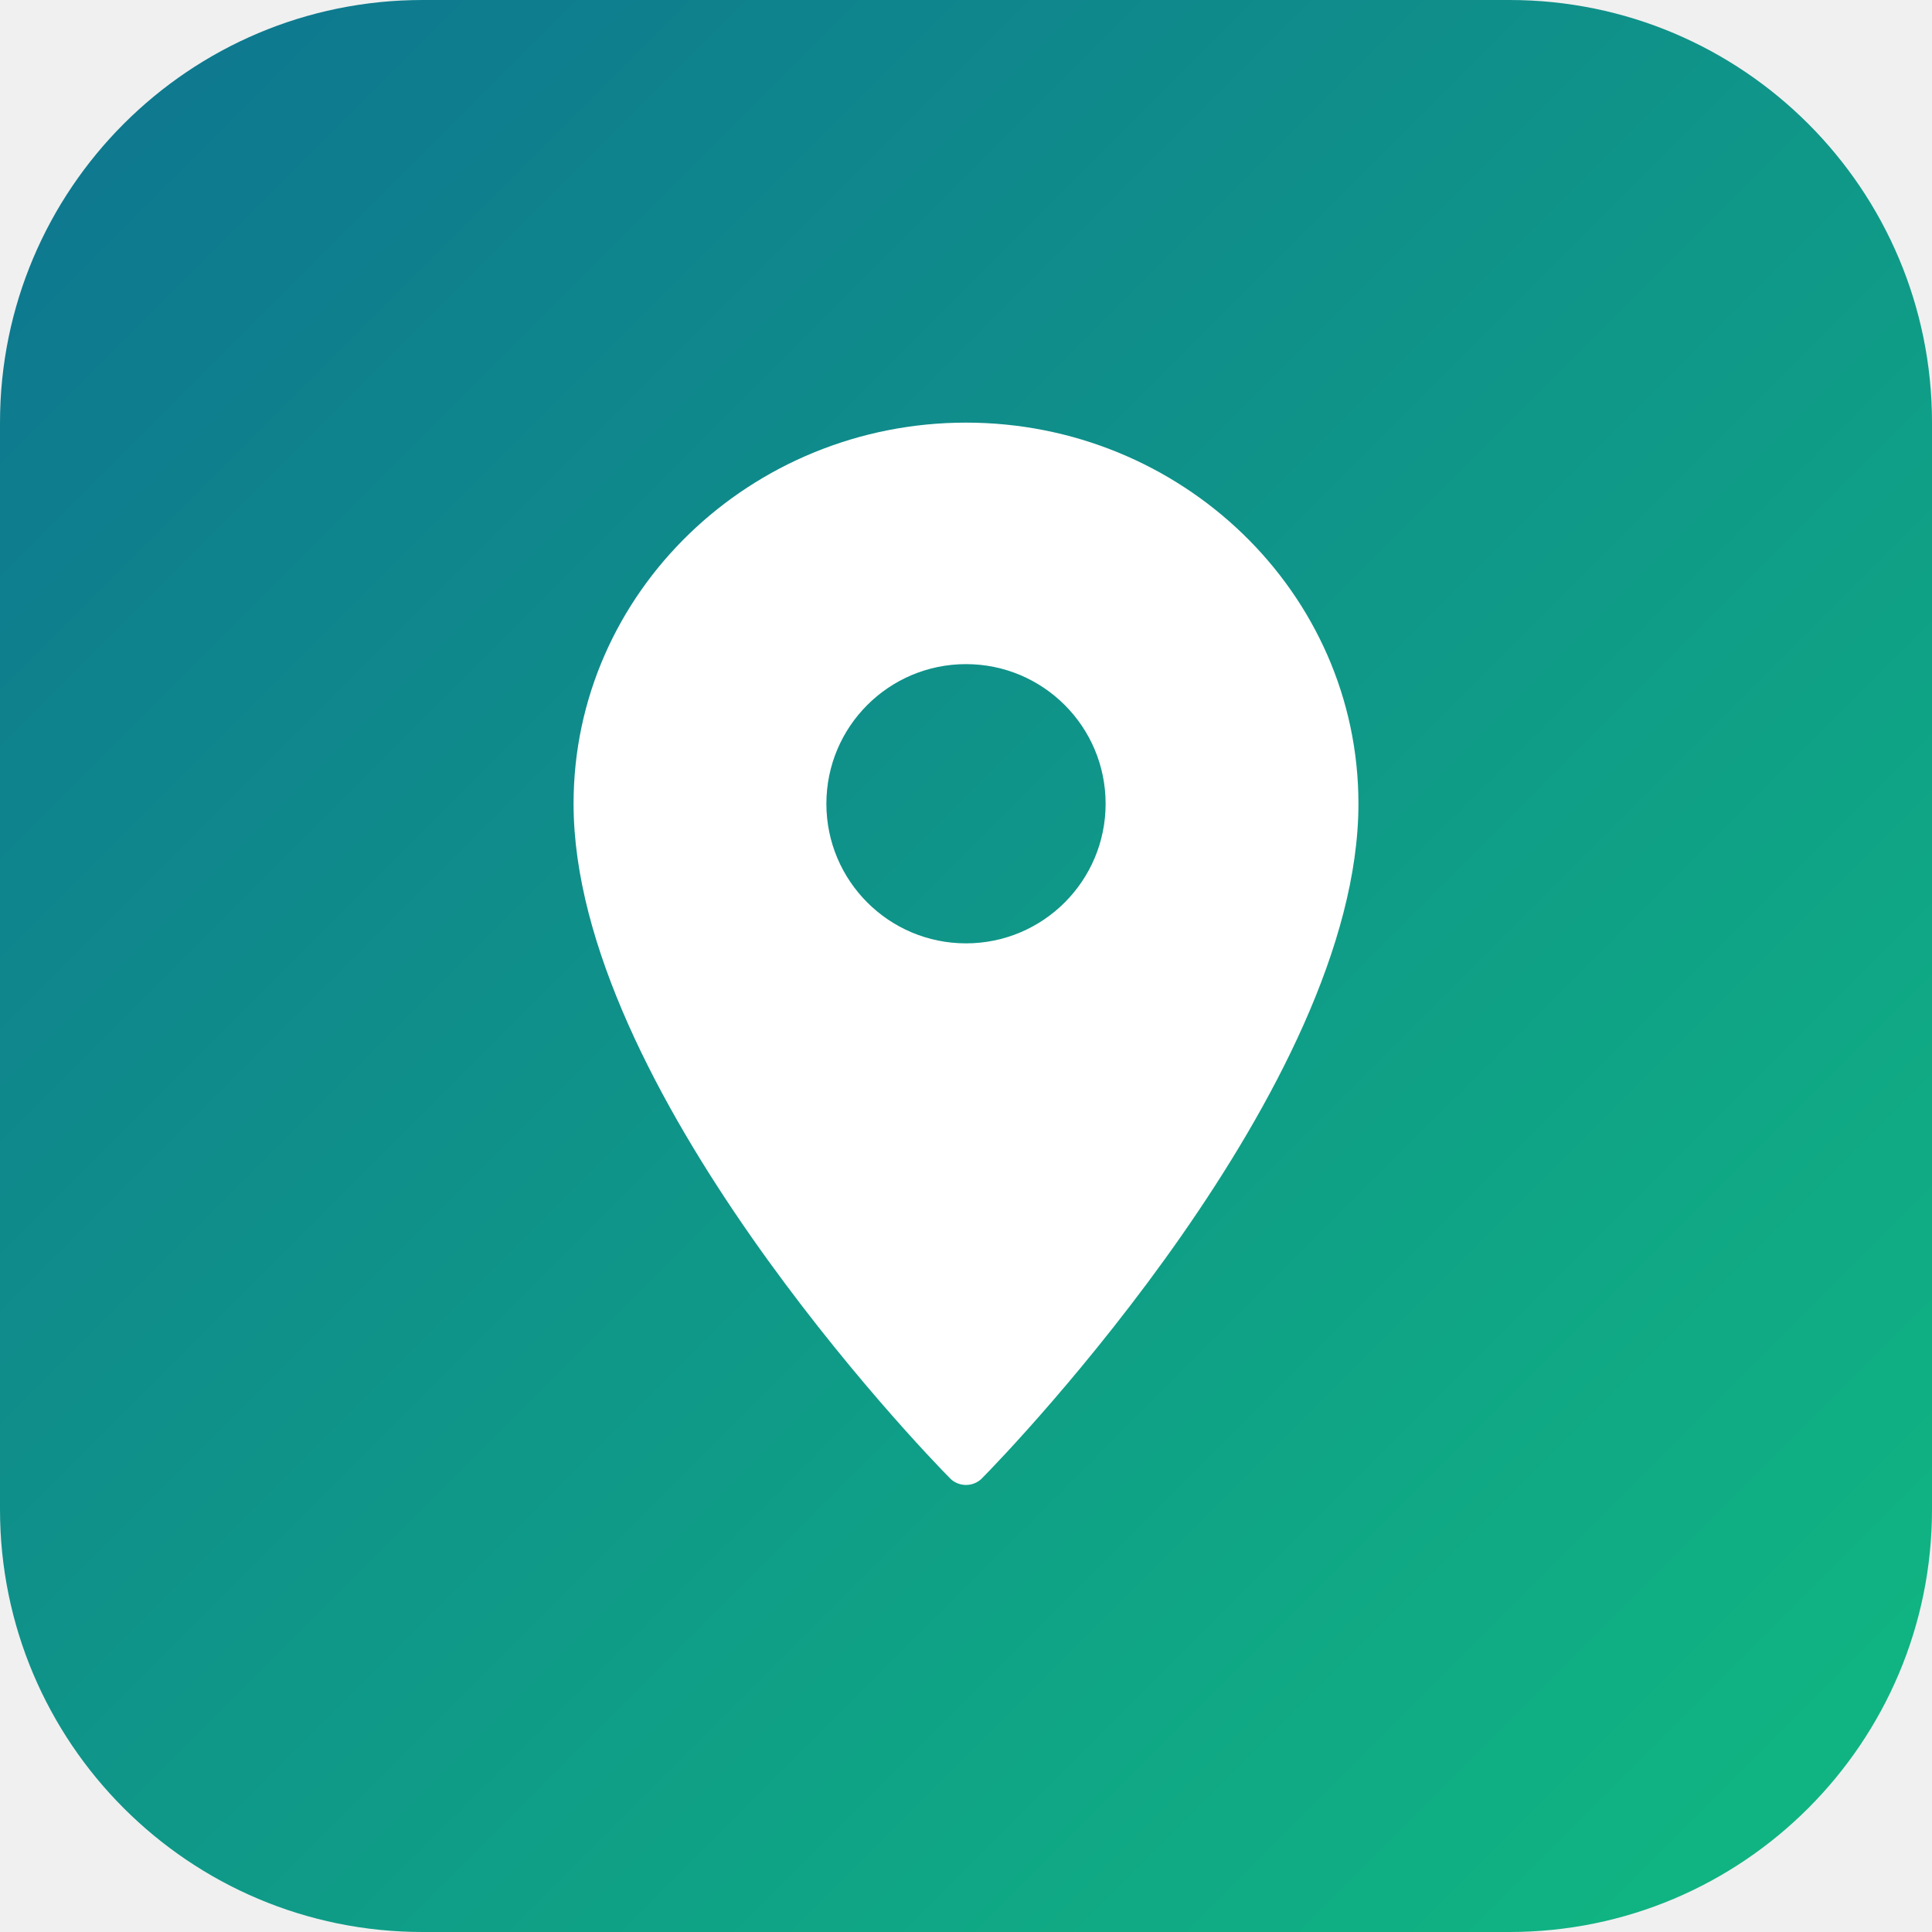
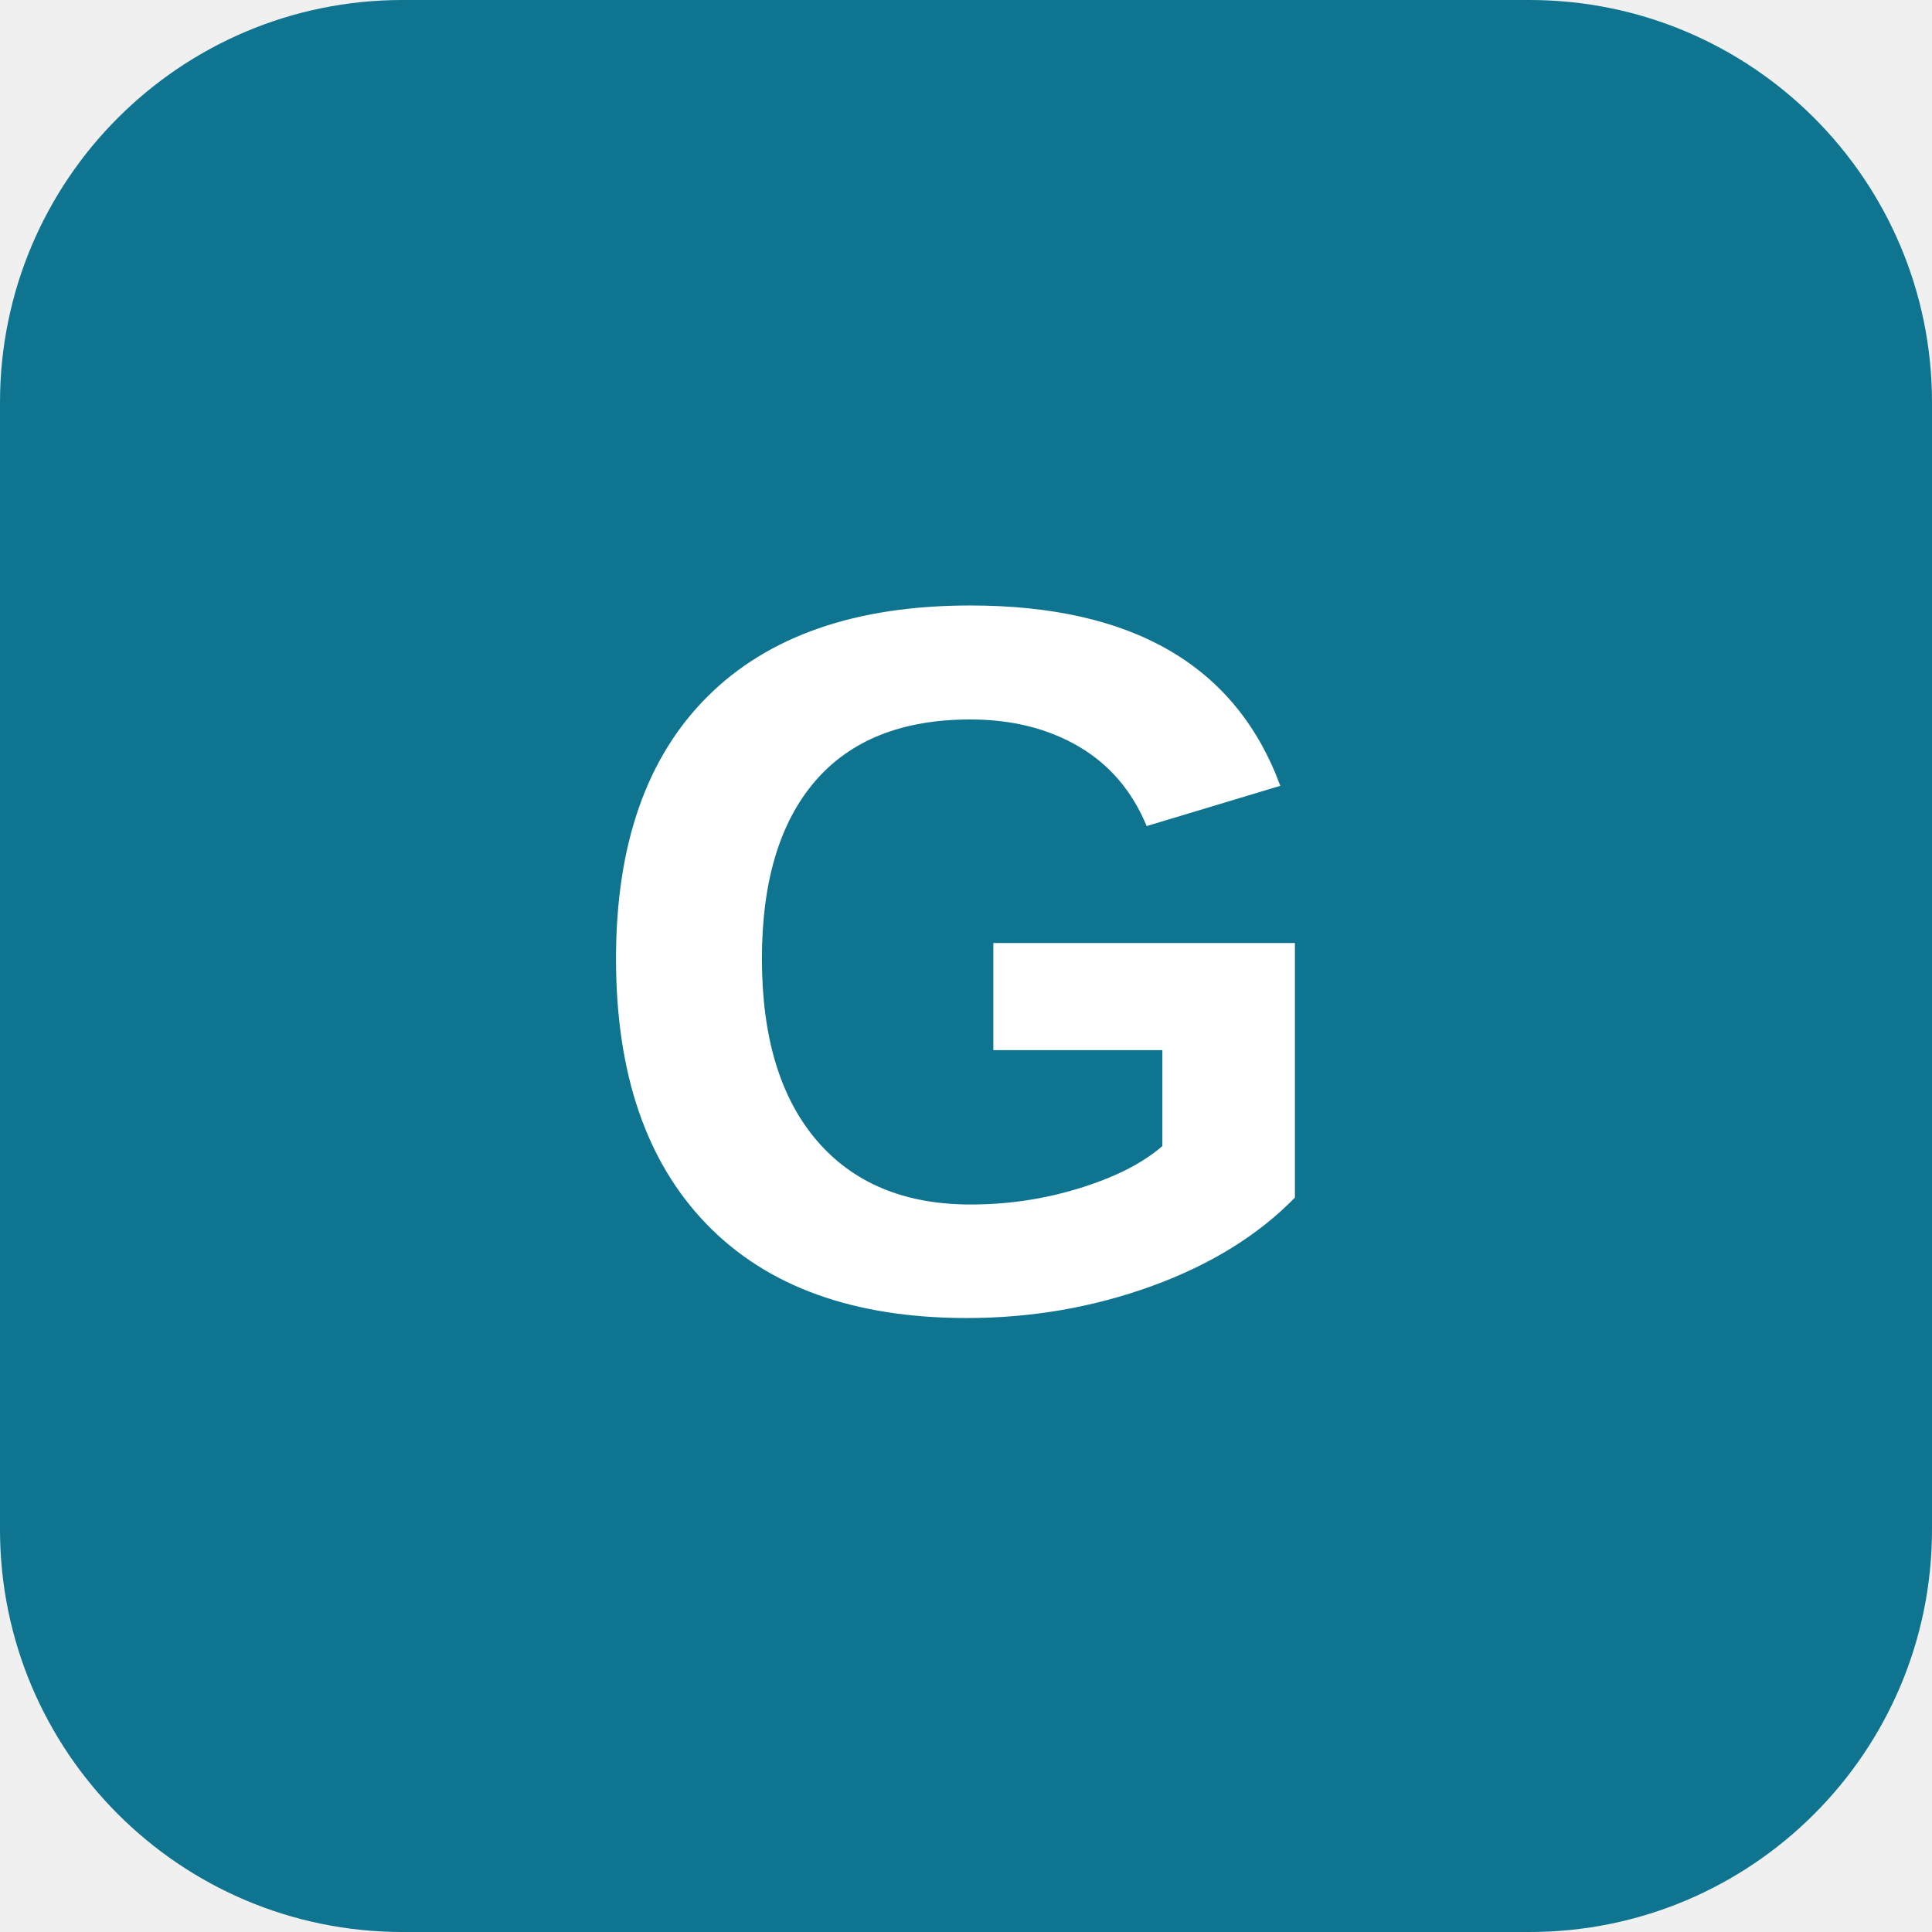
- <svg xmlns="http://www.w3.org/2000/svg" width="192" height="192" viewBox="0 0 512 512">
-   <defs>
-     <linearGradient id="g" x1="0" y1="0" x2="1" y2="1">
-       <stop offset="0%" stop-color="#0e7490" />
-       <stop offset="100%" stop-color="#10b981" />
-     </linearGradient>
-   </defs>
-   <rect width="512" height="512" rx="112" fill="url(#g)" />
-   <path d="M256 112c-57 0-104 45-104 101 0 75 92 171 100 179a6 6 0 0 0 8 0c8-8 100-104 100-179 0-56-47-101-104-101Zm0 138a37 37 0 1 1 0-74 37 37 0 0 1 0 74Z" fill="#ffffff" />
+ <svg xmlns="http://www.w3.org/2000/svg" width="192" height="192" viewBox="0 0 192 192">
+   <rect width="192" height="192" rx="40" fill="#0e7490" />
+   <text x="96" y="130" font-family="Arial,sans-serif" font-size="100" font-weight="bold" fill="white" text-anchor="middle">G</text>
</svg>
